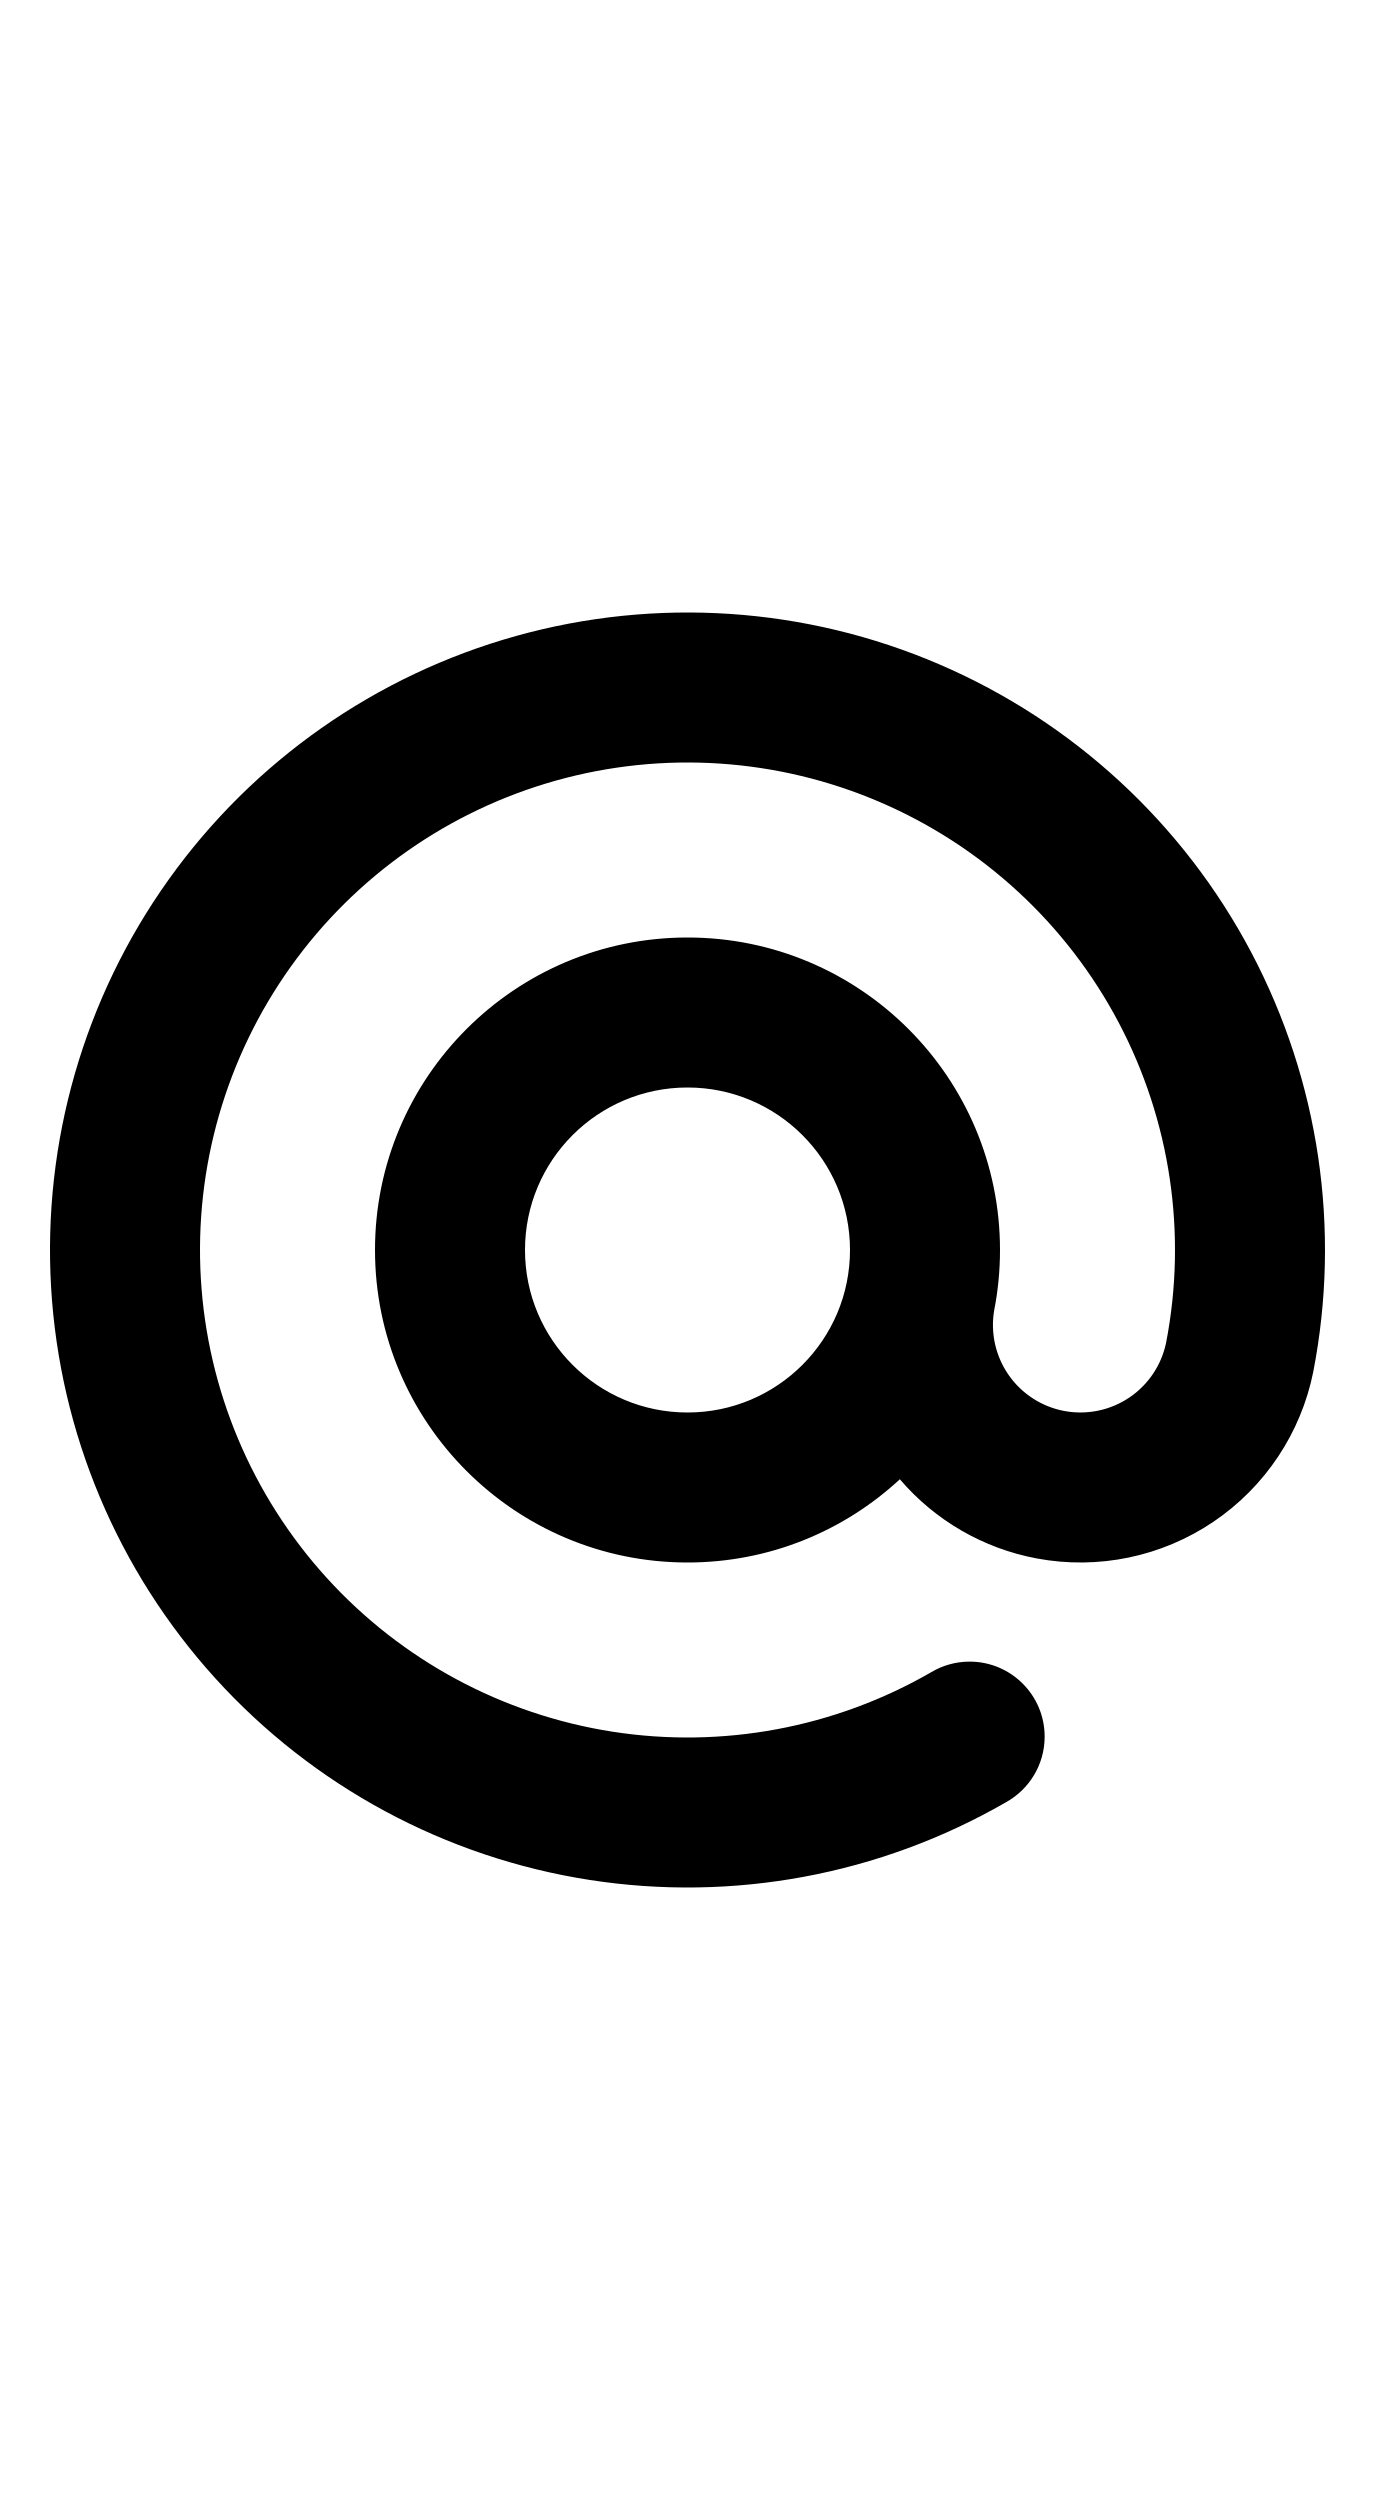
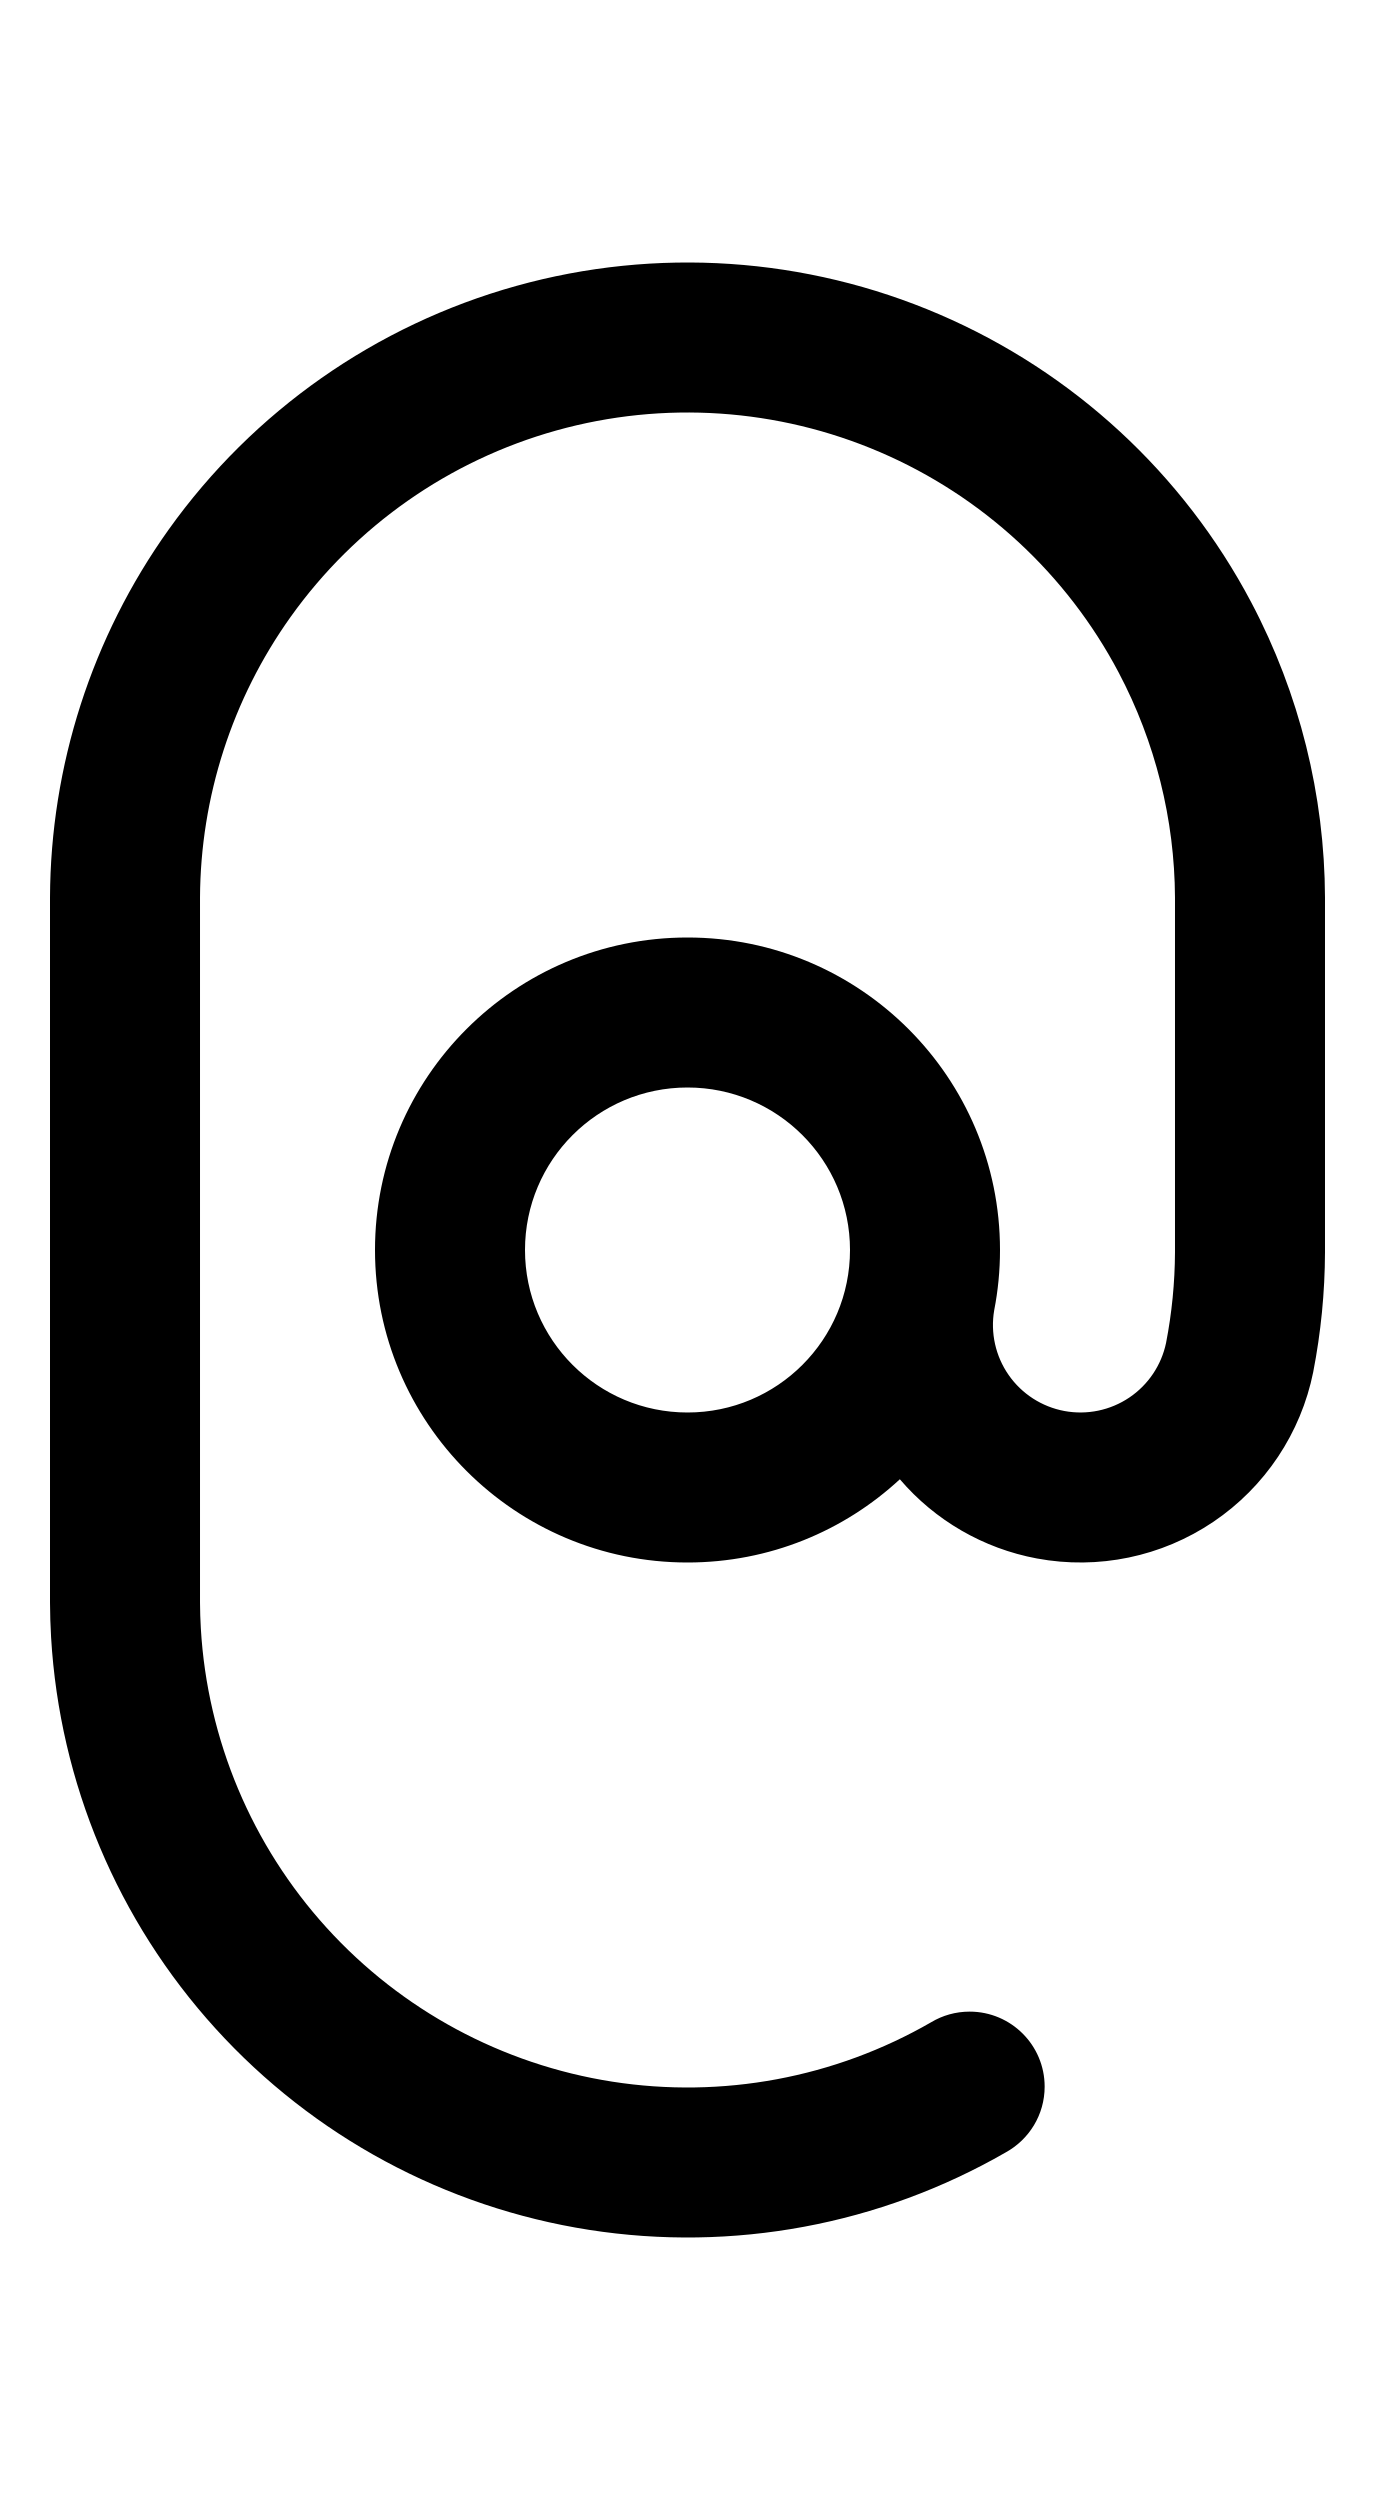
<svg xmlns="http://www.w3.org/2000/svg" width="550" height="1000" viewBox="0 0 550 1000" fill="none">
-   <path fill-rule="evenodd" clip-rule="evenodd" d="M235.637 751.943C293.121 760.925 351.946 749.978 402.349 720.923C411.597 715.813 417.859 705.962 417.859 694.648C417.859 678.08 404.428 664.648 387.859 664.648C382.244 664.648 376.988 666.191 372.494 668.876C333.926 691.142 288.899 699.536 244.899 692.661C200.897 685.786 160.574 664.057 130.636 631.085C100.697 598.114 82.947 555.888 80.337 511.429C77.726 466.97 90.413 422.956 116.288 386.708C142.163 350.46 179.666 324.161 222.561 312.185C265.456 300.208 311.158 303.276 352.068 320.877C392.978 338.479 426.63 369.554 447.428 408.935C468.194 448.253 474.897 493.485 466.431 537.132C464.574 546.052 459.31 553.899 451.754 559.001C444.135 564.146 434.798 566.085 425.76 564.401C416.723 562.717 408.711 557.544 403.457 550C398.203 542.456 396.128 533.148 397.682 524.087C399.203 516.293 400 508.24 400 500C400 430.964 344.036 375 275 375C205.964 375 150 430.964 150 500C150 569.036 205.964 625 275 625C307.797 625 337.643 612.369 359.941 591.707C373.993 608.156 393.315 619.394 414.766 623.392C439.301 627.964 464.65 622.699 485.334 608.732C506.018 594.766 520.375 573.222 525.302 548.756L525.296 548.754C536.425 491.617 527.671 432.39 500.485 380.914C473.287 329.416 429.28 288.779 375.782 265.761C322.285 242.743 262.519 238.732 206.425 254.394C150.331 270.055 101.289 304.446 67.452 351.848C33.616 399.25 17.025 456.806 20.438 514.945C23.852 573.085 47.064 628.304 86.214 671.421C125.365 714.537 178.095 742.953 235.637 751.943ZM210 500C210 535.898 239.102 565 275 565C310.898 565 340 535.898 340 500C340 464.102 310.898 435 275 435C239.102 435 210 464.102 210 500Z" fill="black" />
+   <path fill-rule="evenodd" clip-rule="evenodd" d="M235.637 891.943C293.121 900.925 351.946 889.978 402.349 860.923C411.597 855.813 417.859 845.962 417.859 834.648C417.859 818.08 404.428 804.648 387.859 804.648C382.244 804.648 376.988 806.191 372.494 808.876C333.926 831.142 288.899 839.536 244.899 832.661C200.897 825.786 160.574 804.057 130.636 771.085C100.697 738.114 82.947 695.888 80.337 651.429C80.132 647.946 80.022 644.466 80.004 640.992C80 640.328 80 359.664 80.004 359C80.209 318.823 92.828 279.574 116.288 246.708C142.163 210.46 179.666 184.161 222.561 172.185C265.456 160.208 311.158 163.276 352.068 180.877C392.978 198.479 426.63 229.554 447.428 268.935C462.181 296.868 469.836 327.786 469.996 359C470 359.668 470 500.337 469.996 501.005C469.934 513.063 468.753 525.157 466.431 537.132C464.574 546.052 459.31 553.899 451.754 559.001C444.135 564.146 434.798 566.085 425.76 564.401C416.723 562.717 408.711 557.544 403.457 550C398.203 542.456 396.128 533.148 397.682 524.087C399.203 516.293 400 508.24 400 500C400 430.964 344.036 375 275 375C205.964 375 150 430.964 150 500C150 569.036 205.964 625 275 625C307.797 625 337.643 612.369 359.941 591.707C373.993 608.156 393.315 619.394 414.766 623.392C439.301 627.964 464.65 622.699 485.334 608.732C506.018 594.766 520.375 573.222 525.302 548.756L525.296 548.754C528.378 532.929 529.936 516.942 529.998 501.005C530.001 500.337 530.001 359.668 529.998 359C529.837 318.077 519.825 277.534 500.485 240.914C473.287 189.416 429.28 148.779 375.782 125.761C322.285 102.743 262.519 98.732 206.425 114.394C150.331 130.055 101.289 164.446 67.452 211.848C36.714 254.911 20.207 306.353 20.002 359C19.999 359.666 19.999 640.333 20.002 641C20.02 645.641 20.165 650.292 20.438 654.945C23.852 713.085 47.064 768.304 86.214 811.421C125.365 854.537 178.095 882.953 235.637 891.943ZM210 500C210 535.898 239.102 565 275 565C310.898 565 340 535.898 340 500C340 464.102 310.898 435 275 435C239.102 435 210 464.102 210 500Z" fill="black" />
</svg>
